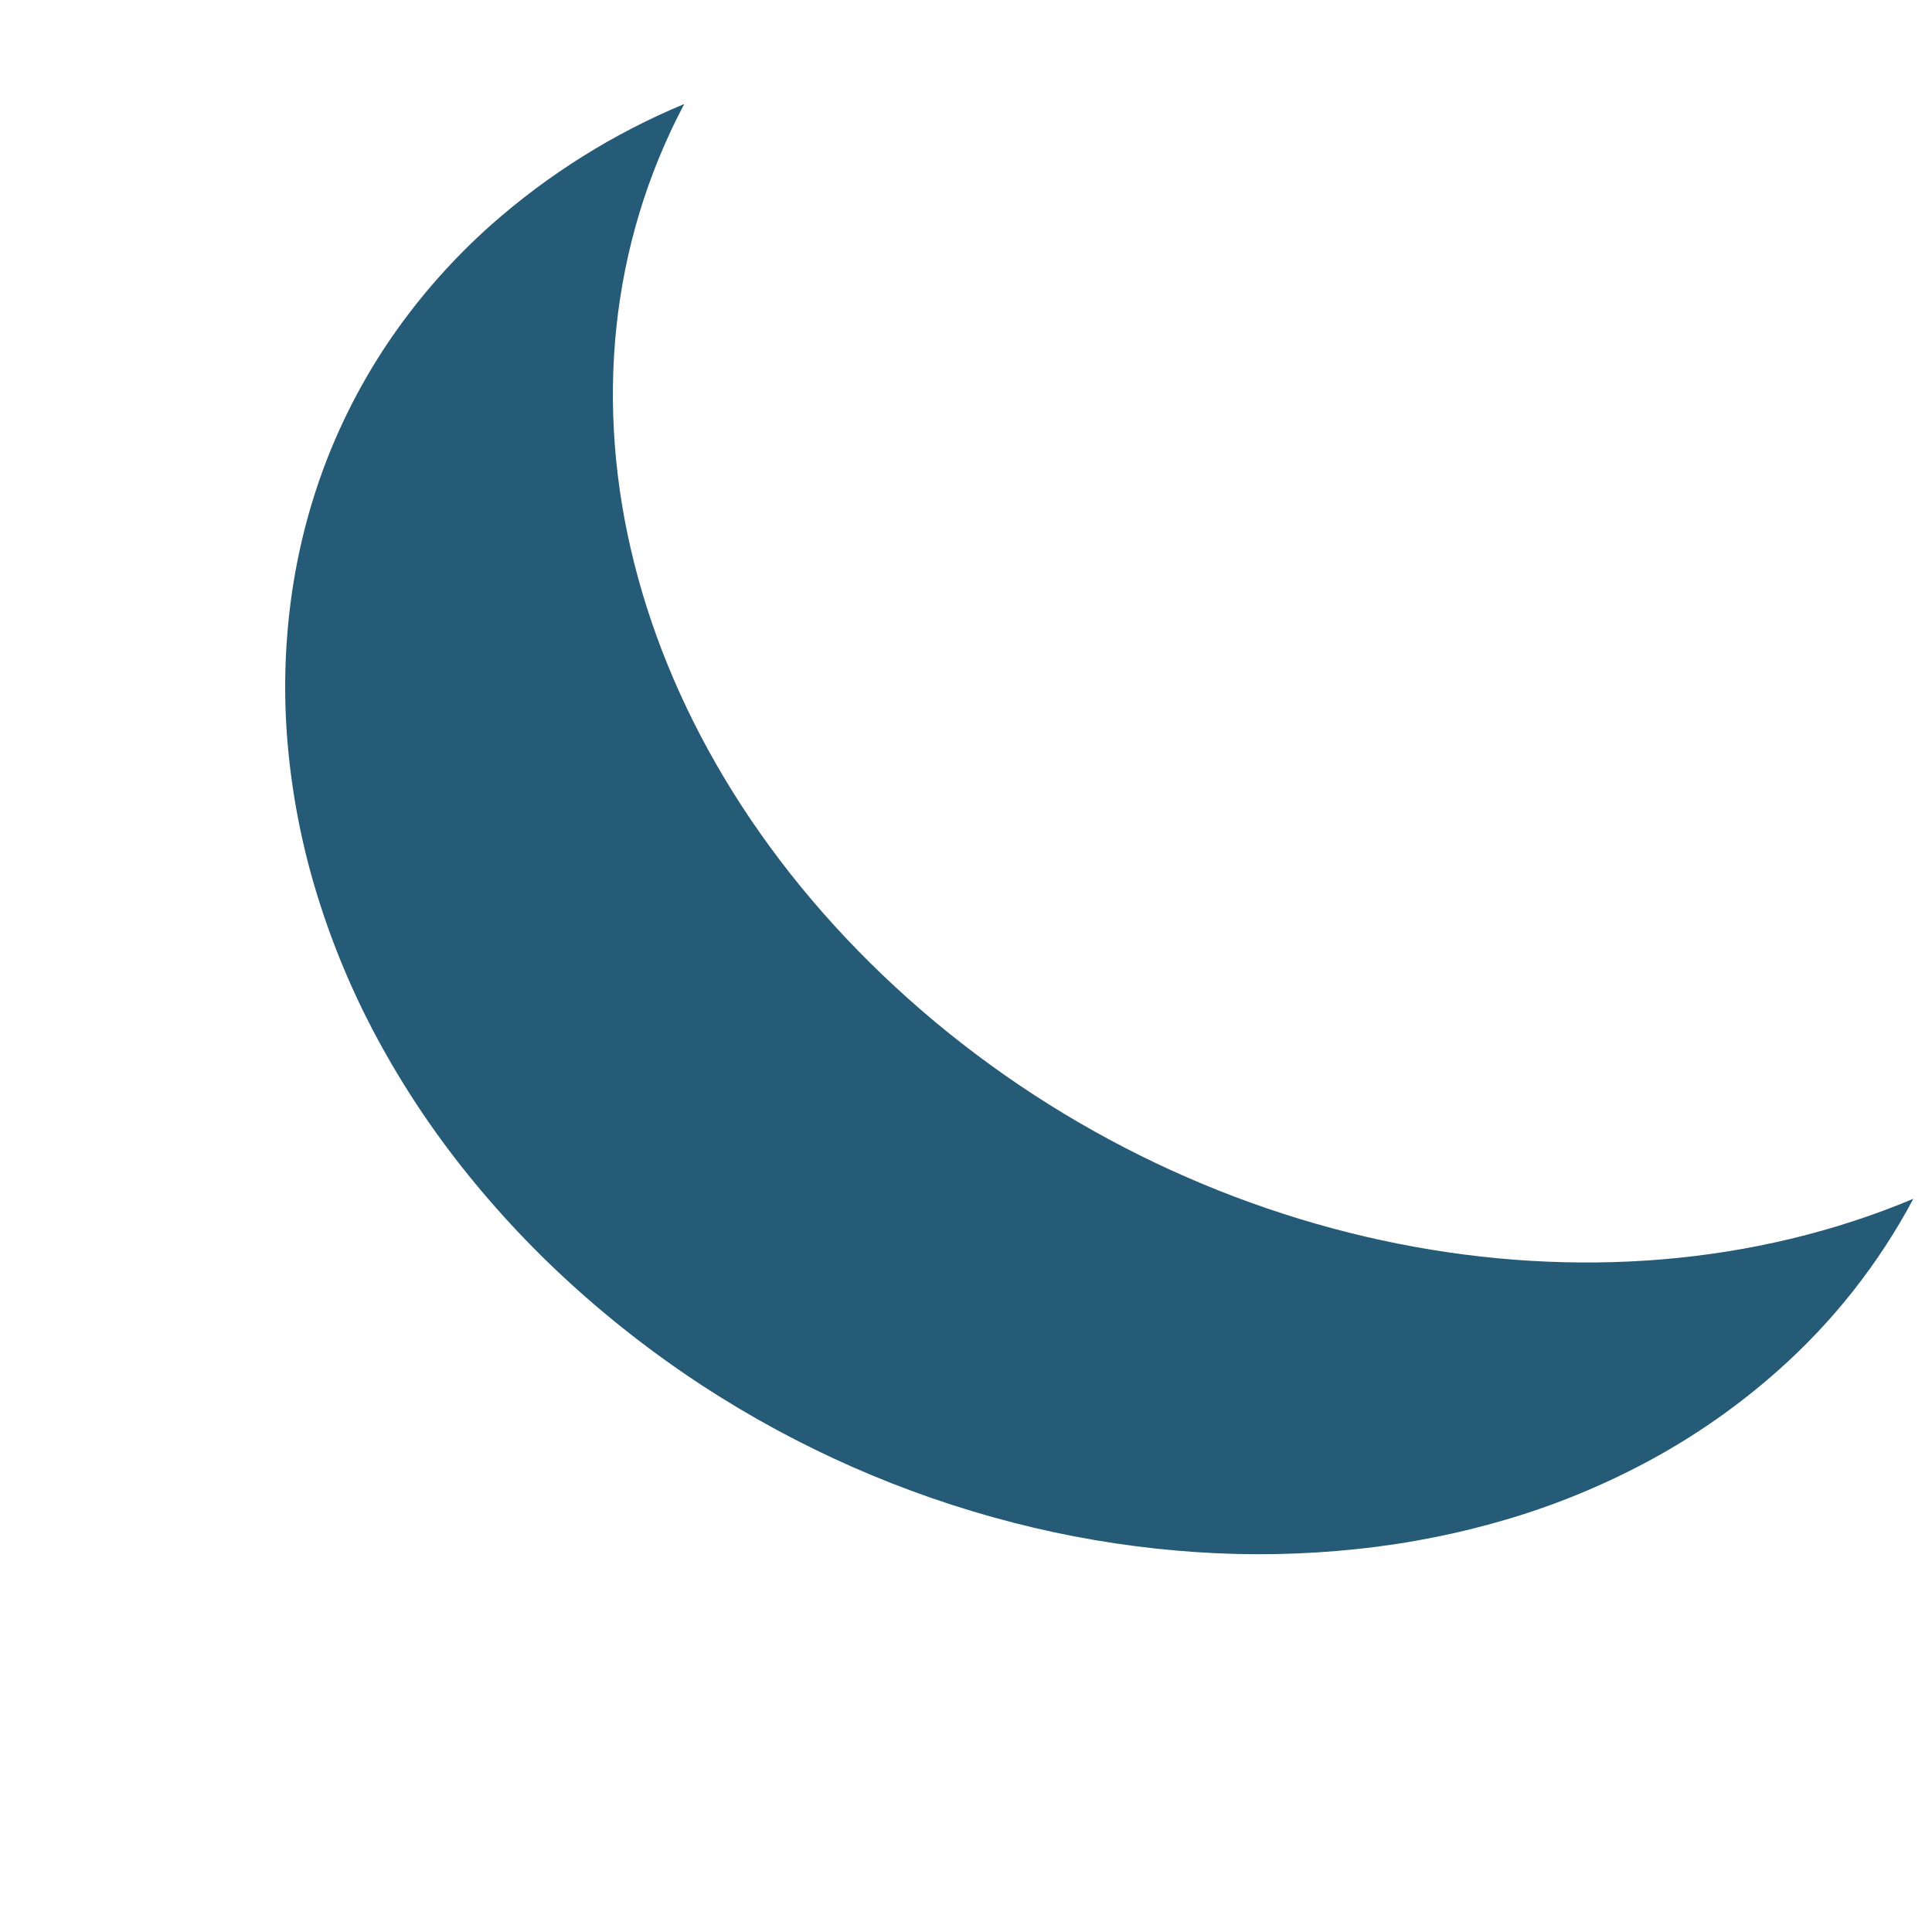
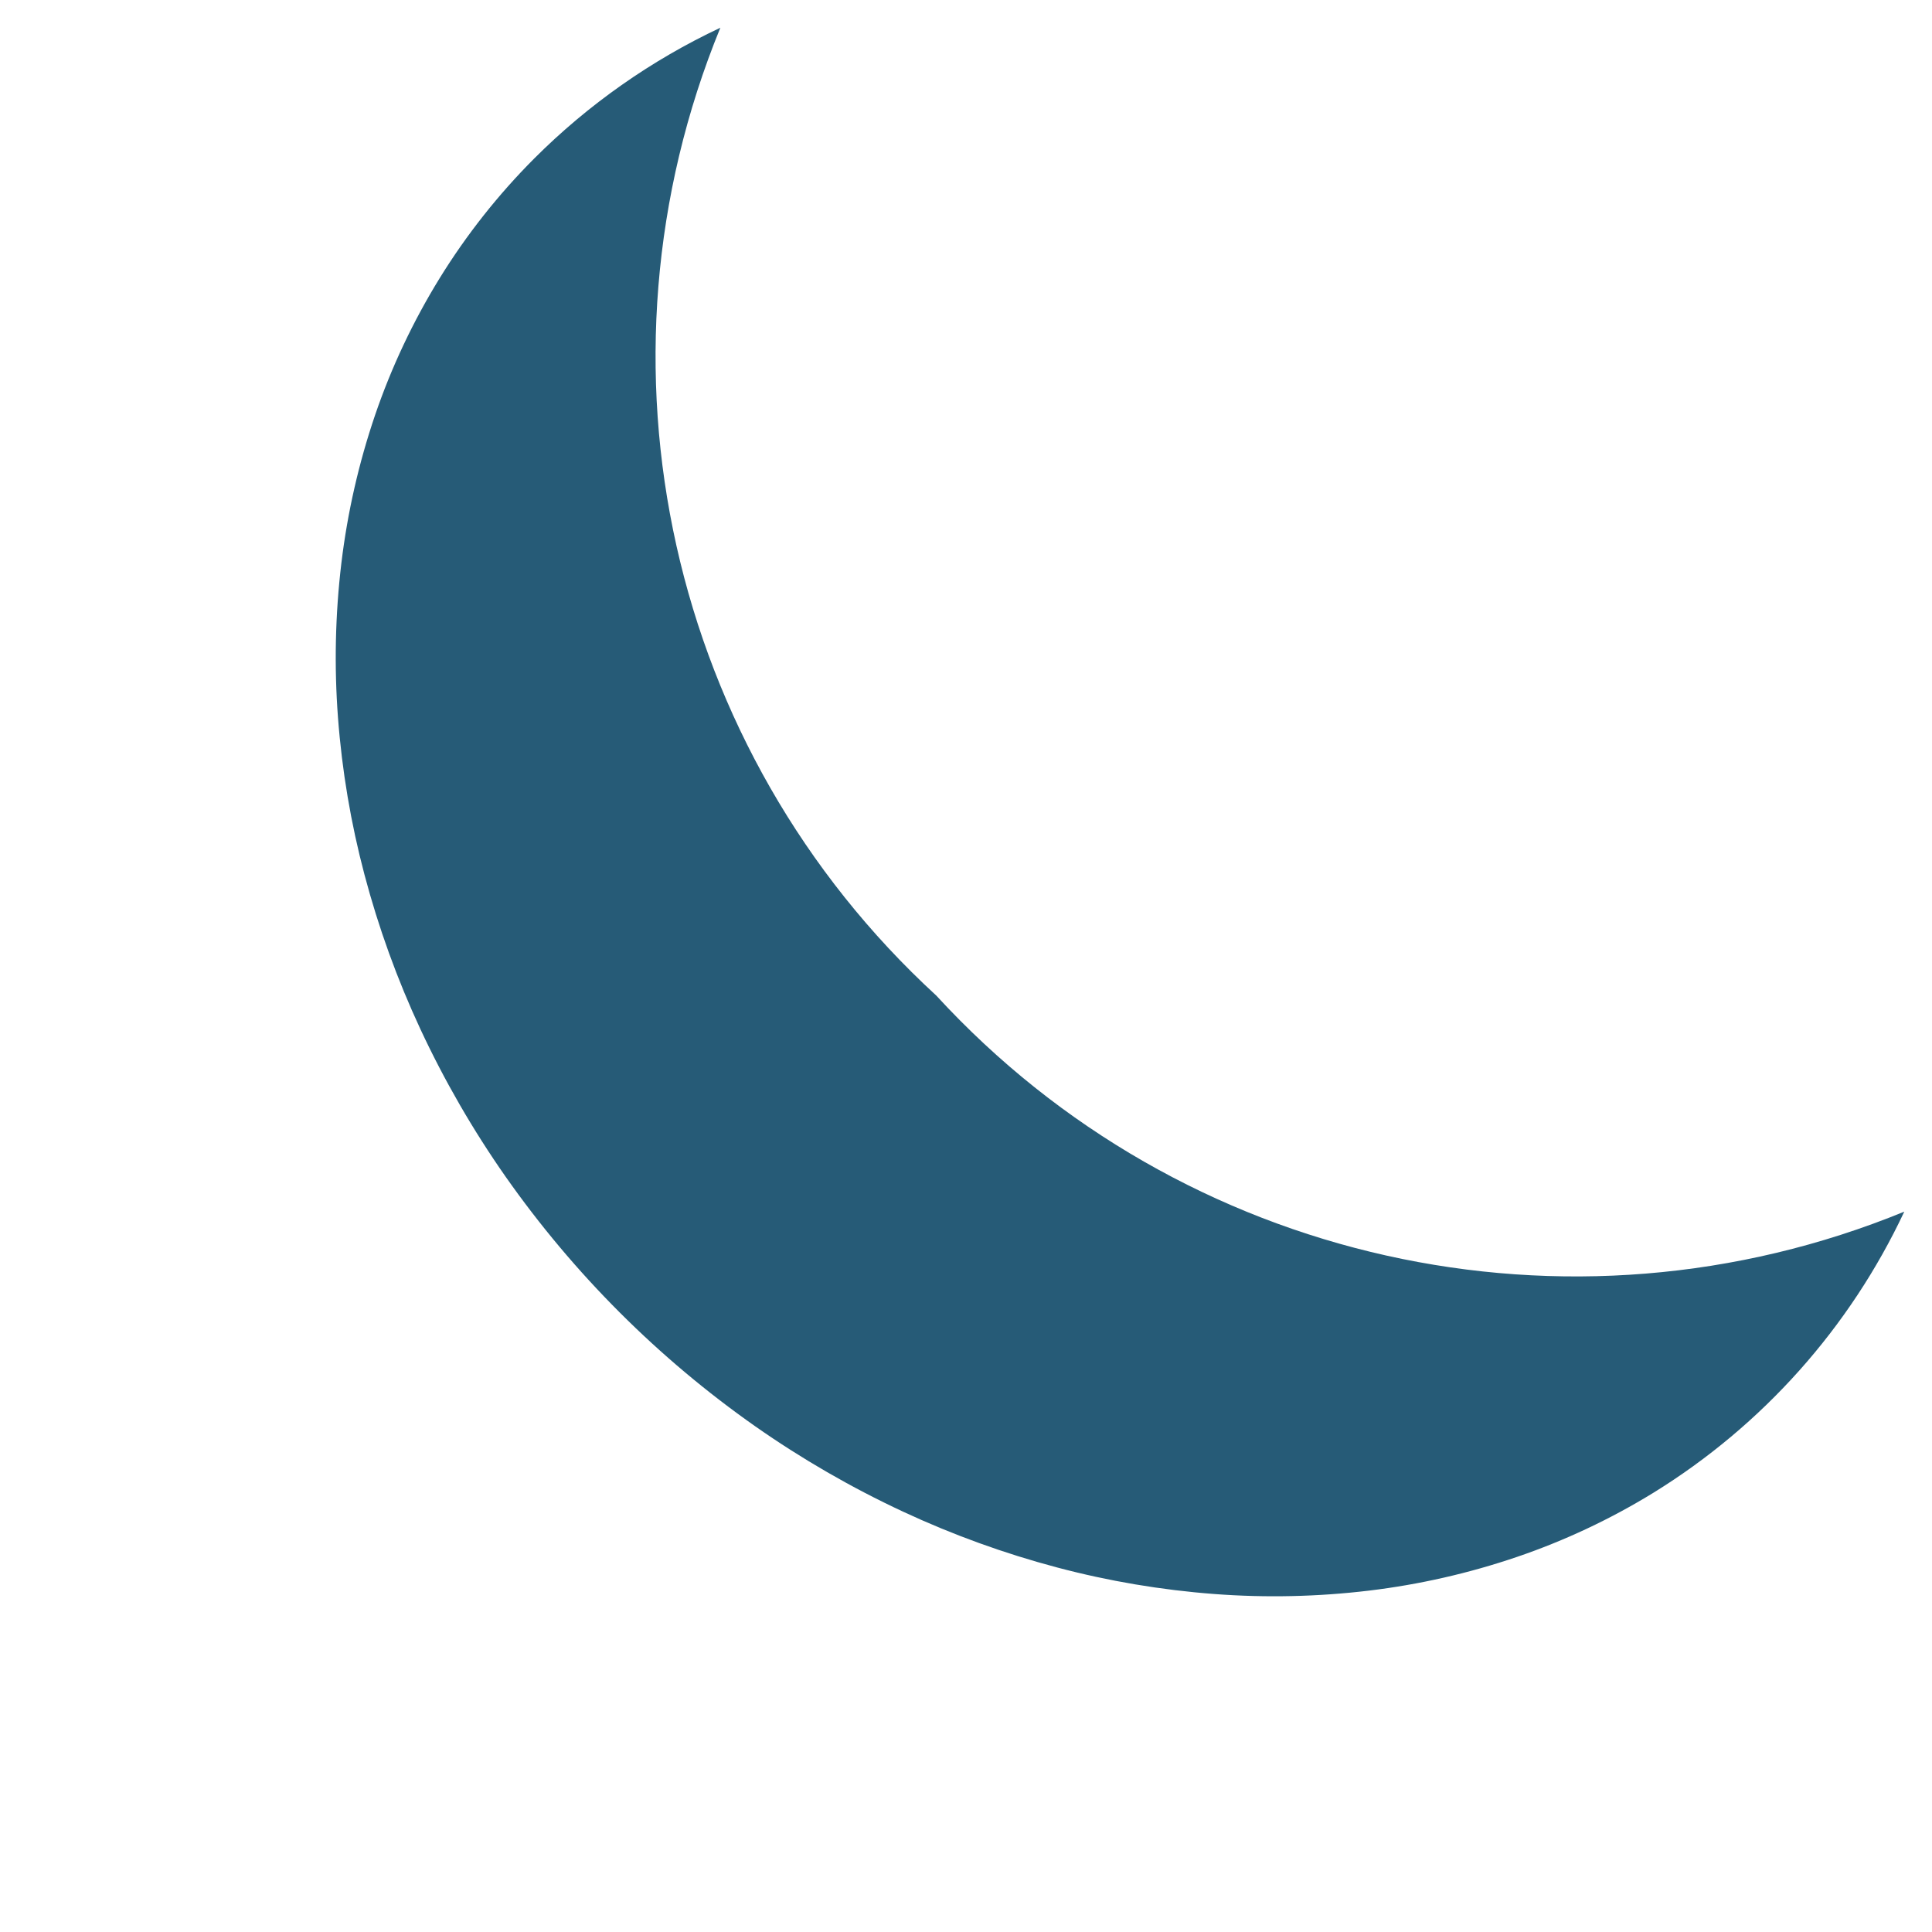
- <svg xmlns="http://www.w3.org/2000/svg" width="28.929" height="28.929" viewBox="0 0 28.929 28.929">
-   <g id="Night_Icon" data-name="Night Icon" transform="translate(-0.925 1.174)">
-     <path id="Night_Icon-2" data-name="Night Icon" d="M10.431.056A9.4,9.4,0,0,0,8.209.189a8.978,8.978,0,0,0-2.041.63A9.184,9.184,0,0,0,4.35,1.9,9.844,9.844,0,0,0,2.8,3.374,10.825,10.825,0,0,0,1.552,5.2a11.96,11.96,0,0,0-.9,2.128A13.234,13.234,0,0,0,.147,9.708,14.658,14.658,0,0,0,.072,12.29,15.557,15.557,0,0,0,.447,14.9a15.655,15.655,0,0,0,1.937,4.7A15.006,15.006,0,0,0,3.85,21.582a13.9,13.9,0,0,0,1.734,1.667,12.518,12.518,0,0,0,1.955,1.3,11.166,11.166,0,0,0,2.128.871,10.169,10.169,0,0,0,2.253.391,9.223,9.223,0,0,0,3.257-.385c-4.77-1.949-8.2-7.073-8.523-12.752S9.179,2.23,13.755.821A10.359,10.359,0,0,0,10.431.056Z" transform="translate(0.864 9.529) rotate(-45)" fill="#265b77" />
+ <svg xmlns="http://www.w3.org/2000/svg" width="17.275" height="17.275" viewBox="0 0 17.275 17.275">
+   <g id="Night_Icon" data-name="Night Icon" transform="translate(0 0)">
+     <path id="Night_Icon-2" data-name="Night Icon" d="M6.757,0A5.909,5.909,0,0,0,5.4.159,6.072,6.072,0,0,0,4.127.616a6.529,6.529,0,0,0-1.148.722,7.132,7.132,0,0,0-1,.957,7.761,7.761,0,0,0-.825,1.16A8.291,8.291,0,0,0,.531,4.785,8.728,8.728,0,0,0,.137,6.256a9.155,9.155,0,0,0,0,3.158,8.731,8.731,0,0,0,.394,1.471,8.3,8.3,0,0,0,.623,1.331,7.759,7.759,0,0,0,.825,1.16,7.126,7.126,0,0,0,1,.957,6.518,6.518,0,0,0,1.148.722,6.063,6.063,0,0,0,1.268.457,5.9,5.9,0,0,0,3.364-.191A7.758,7.758,0,0,1,4.005,7.835,7.757,7.757,0,0,1,8.759.35,5.907,5.907,0,0,0,6.757,0Z" transform="translate(0 6.194) rotate(-45)" fill="#265b77" />
  </g>
</svg>
